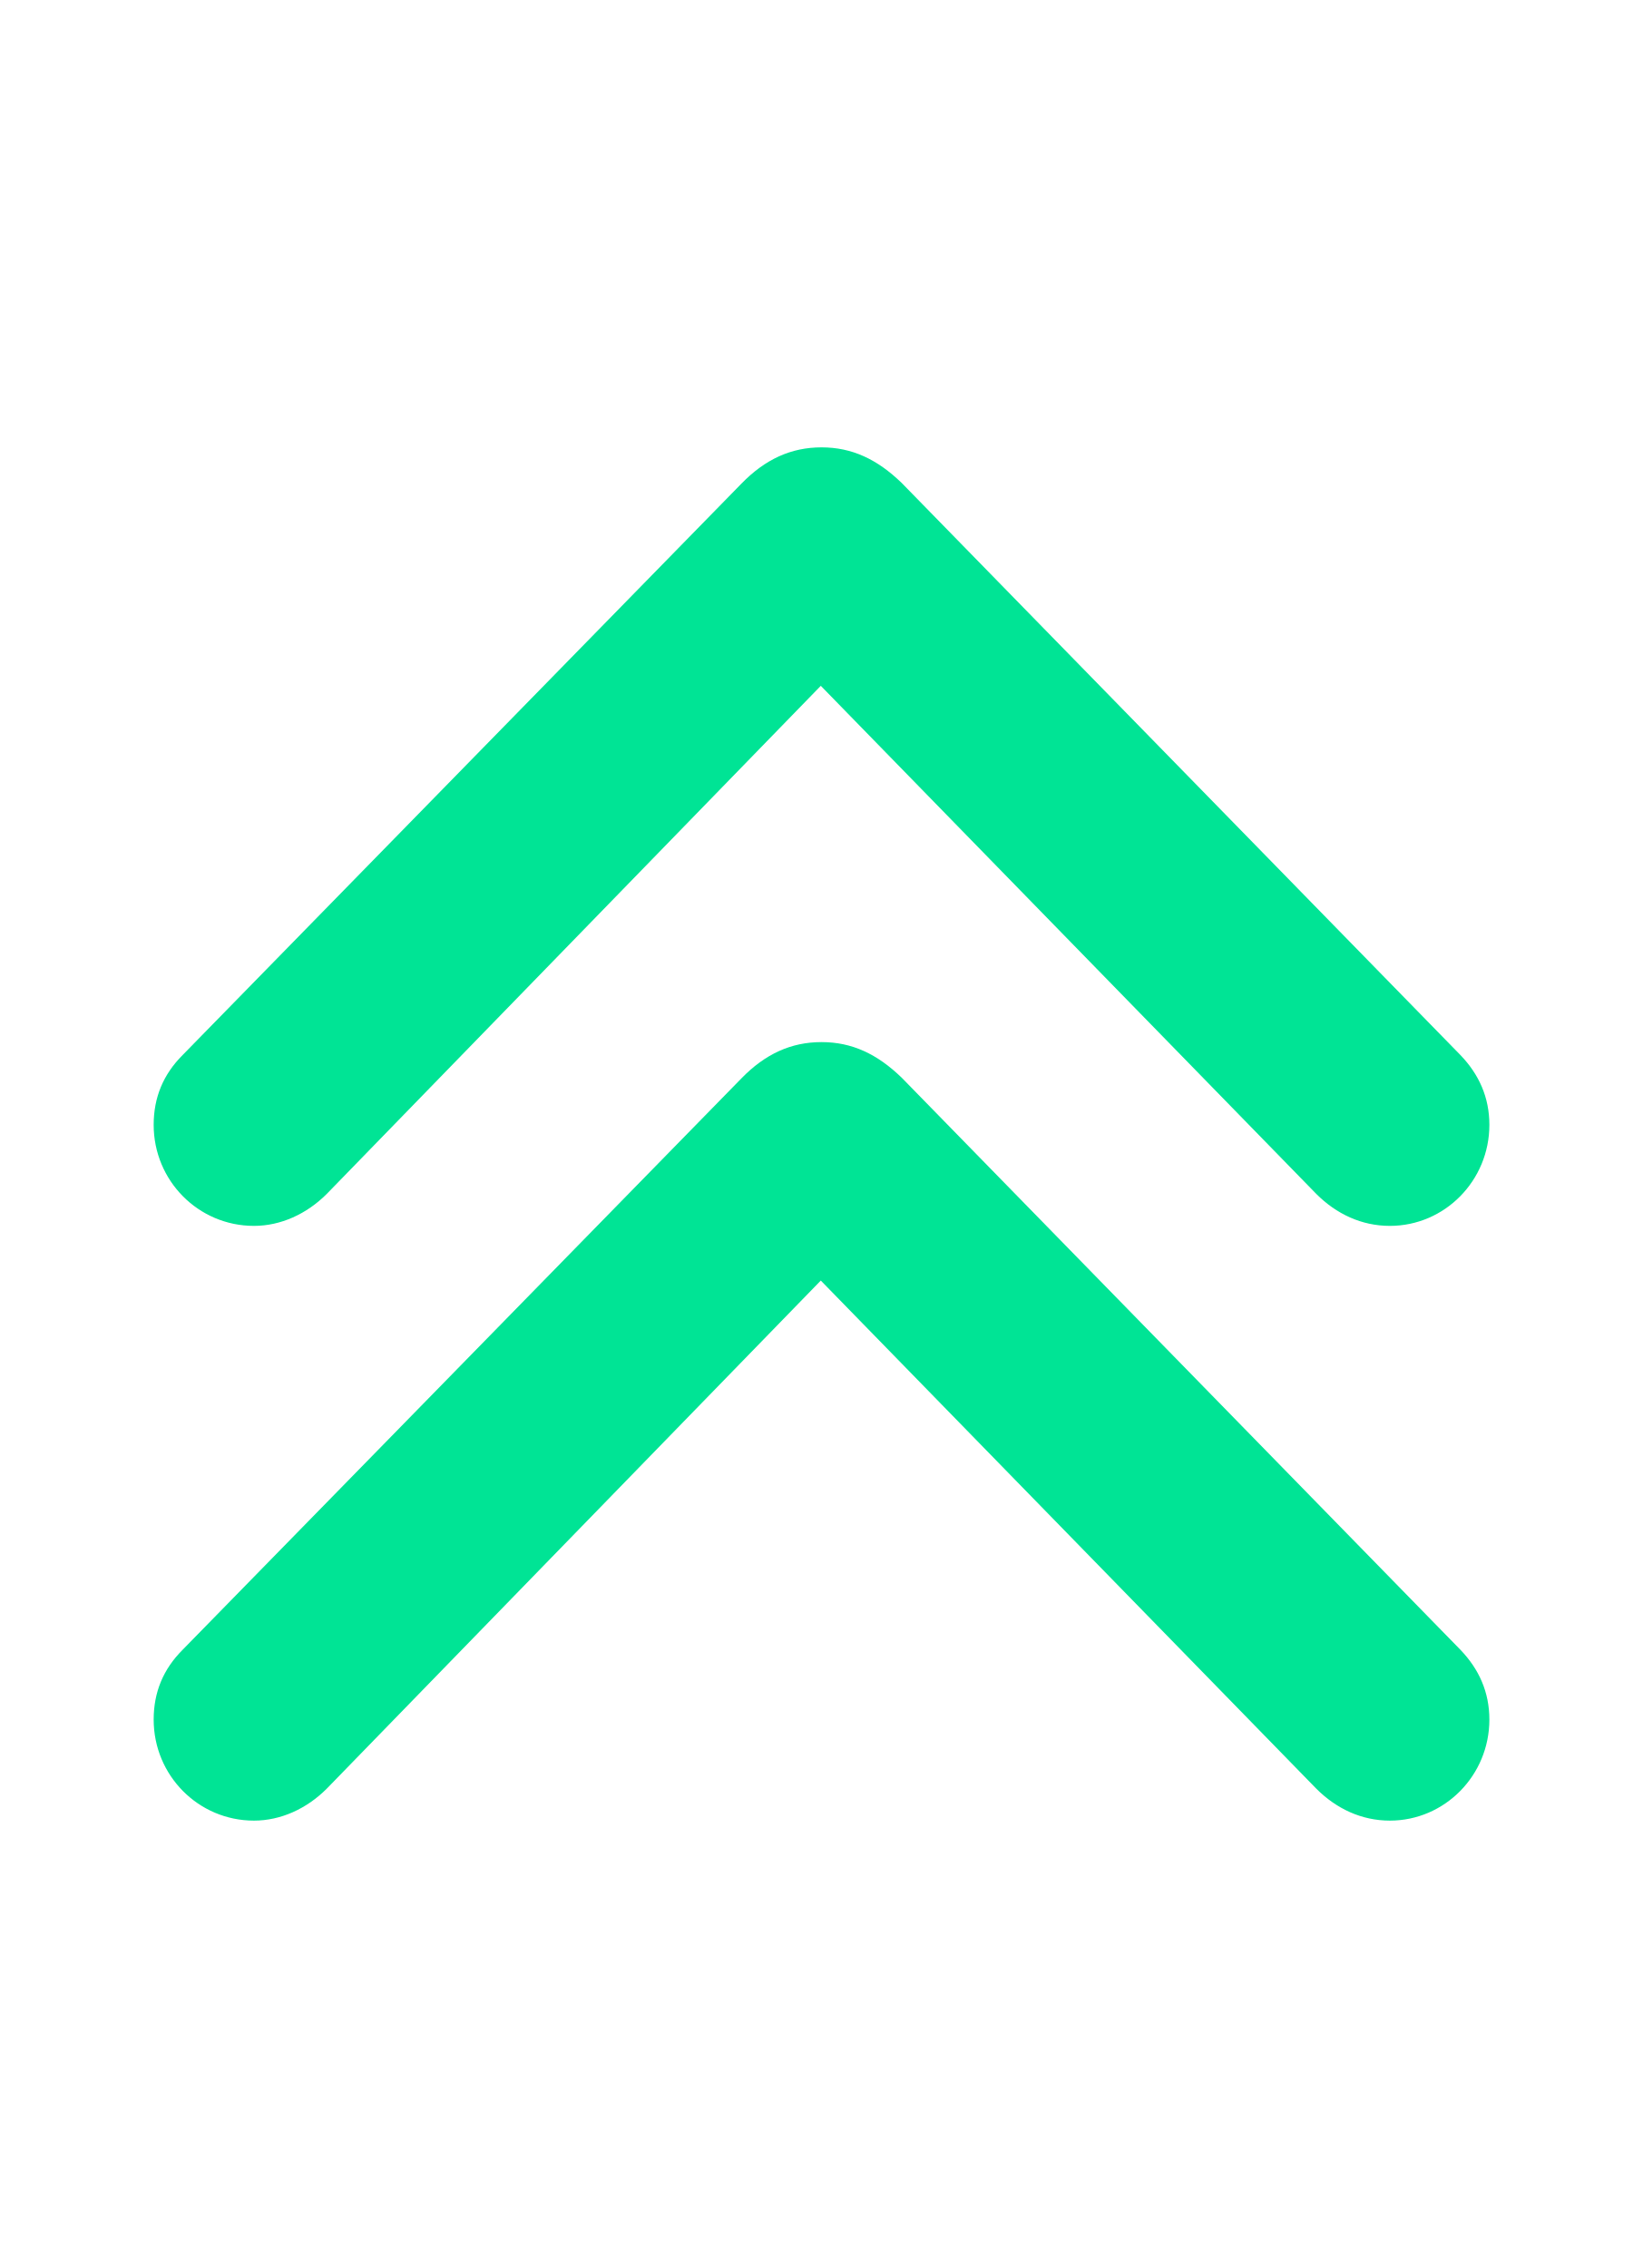
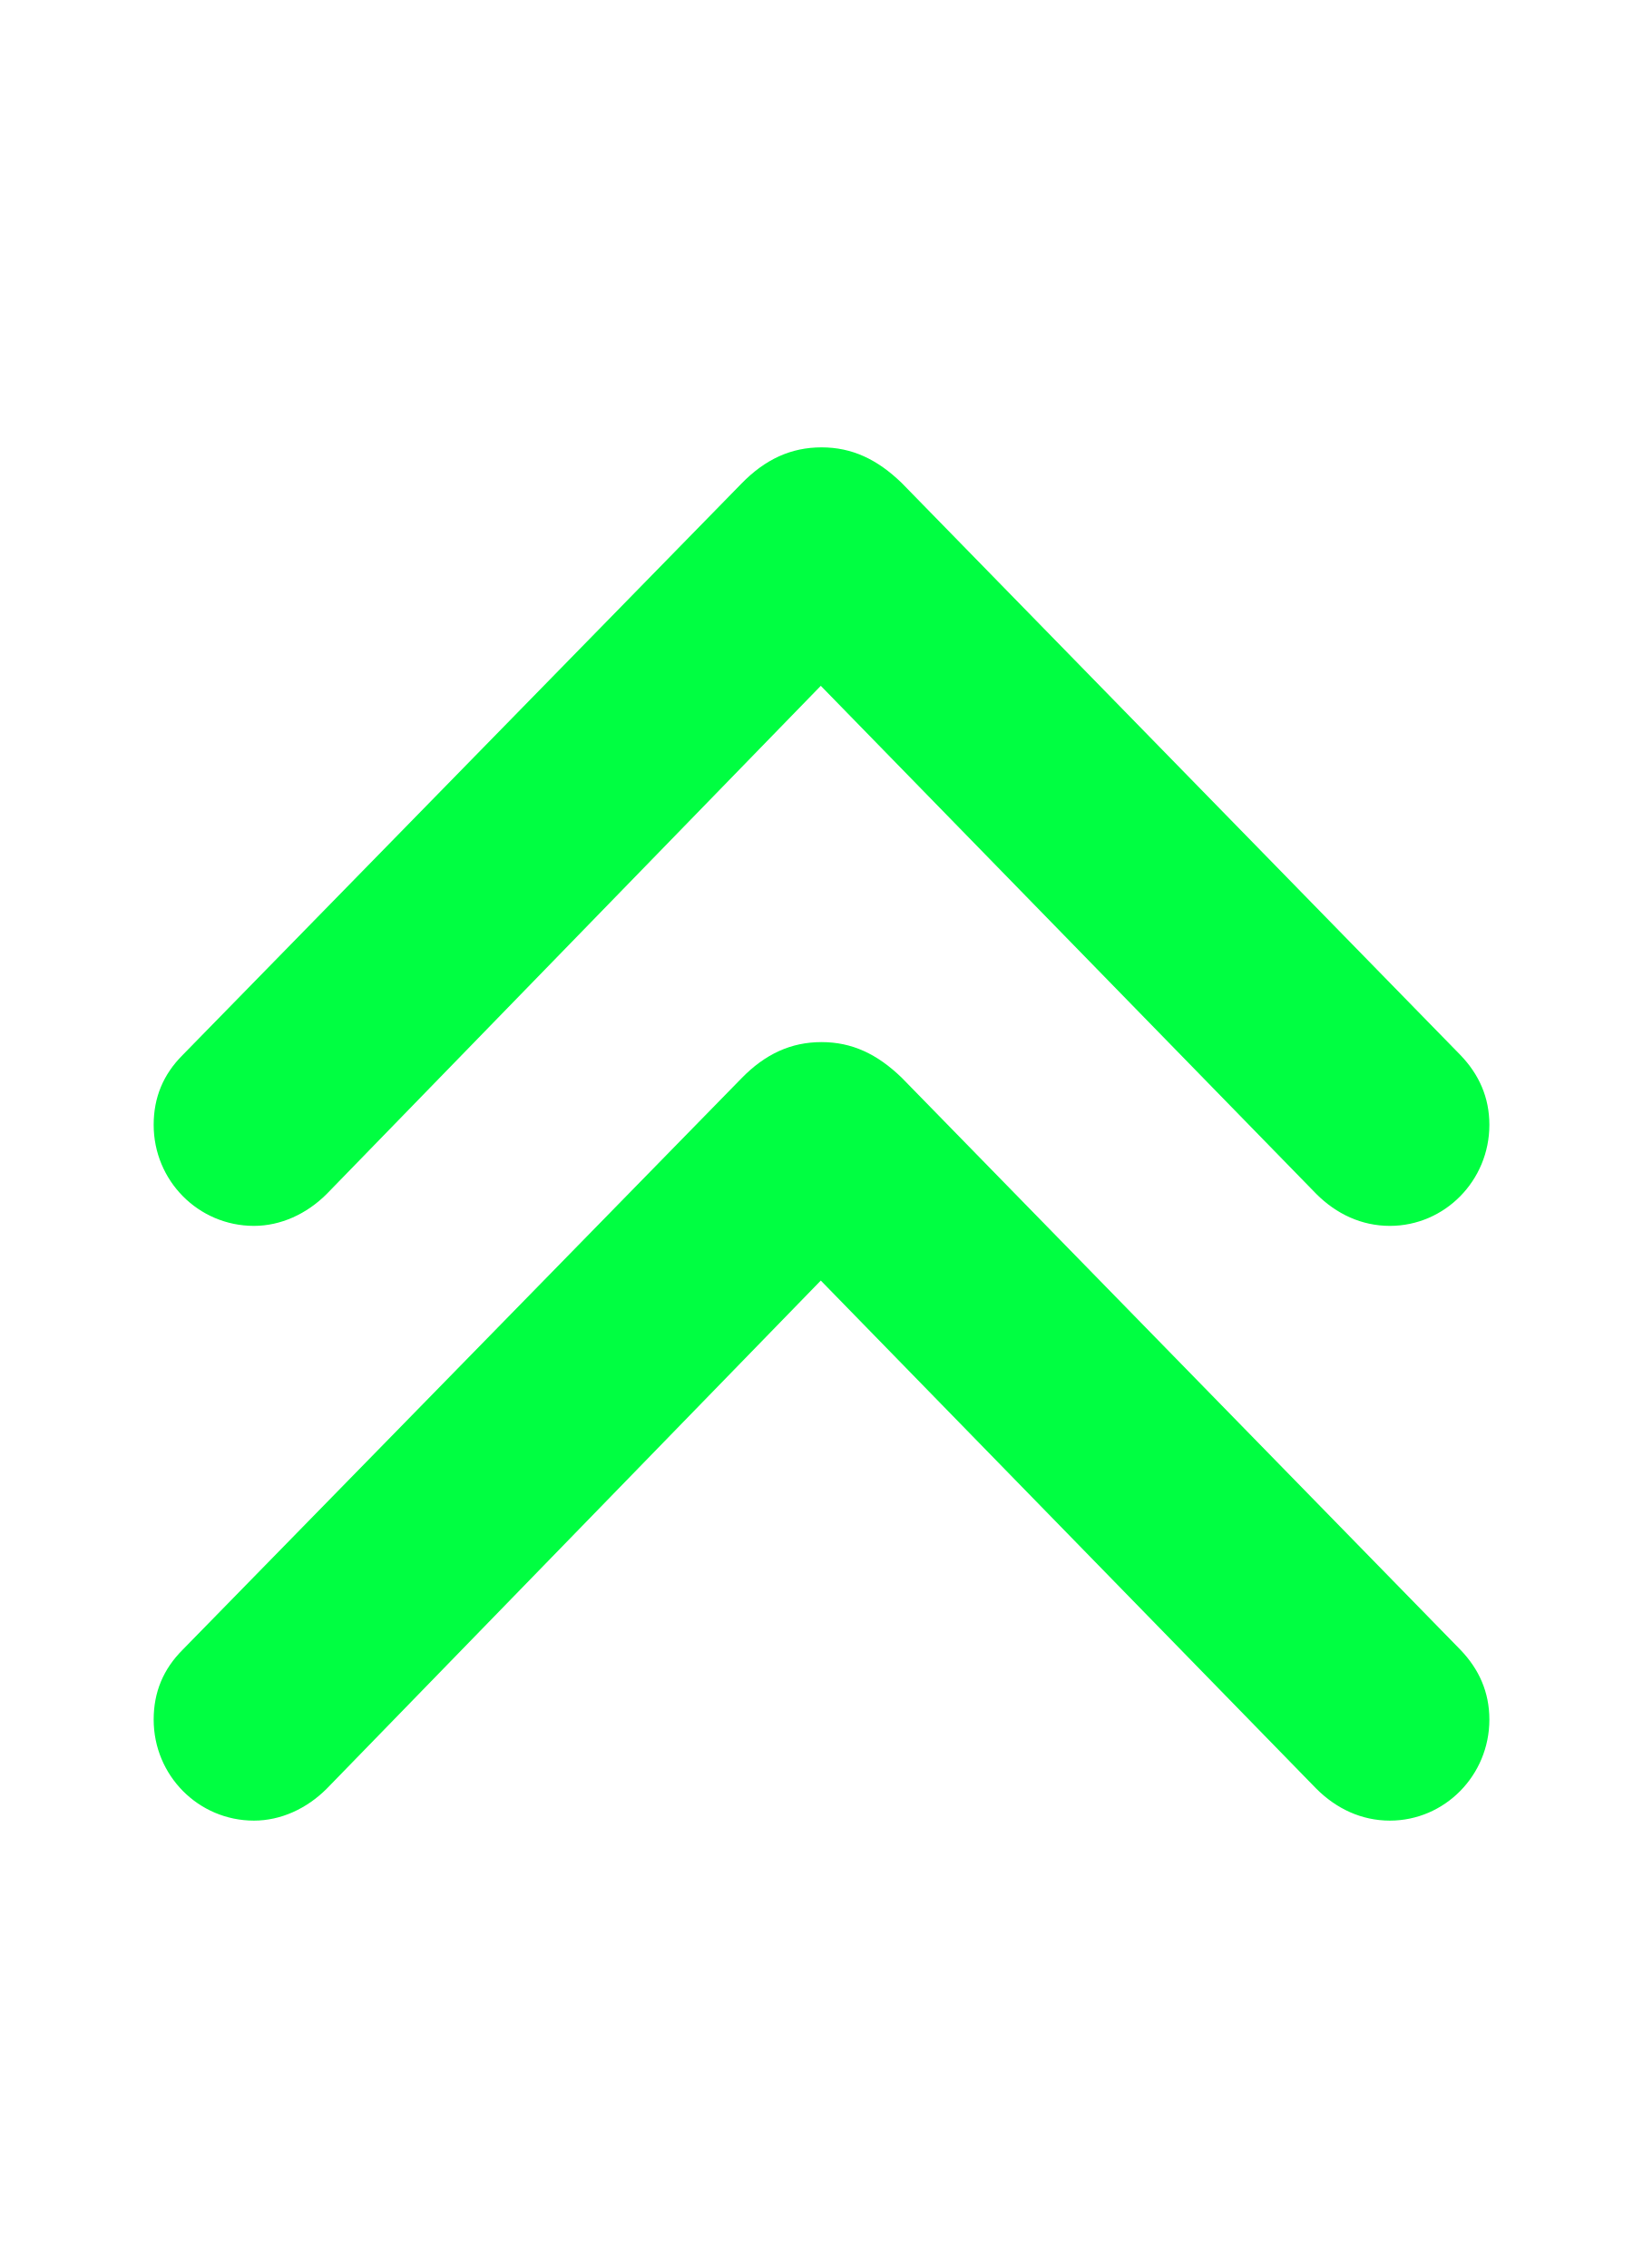
<svg xmlns="http://www.w3.org/2000/svg" width="100%" height="100%" viewBox="0 0 21 29" version="1.1" xml:space="preserve" style="fill-rule:evenodd;clip-rule:evenodd;stroke-linejoin:round;stroke-miterlimit:2;">
  <g transform="matrix(1,0,0,1,-390,0)">
    <g id="Artboard11" transform="matrix(1,0,0,1,-189.333,0)">
      <rect x="579.333" y="0" width="21" height="29" style="fill:none;" />
      <g transform="matrix(-1,1.22465e-16,-1.22465e-16,-1,1099.67,28.2076)">
        <g transform="matrix(0.389067,0,0,0.389067,392.311,17.0109)">
-           <path d="M302.061,14.076C303.062,14.076 303.916,13.685 304.698,12.879L323.057,-5.895C323.692,-6.53 324.009,-7.287 324.009,-8.19C324.009,-10.021 322.544,-11.51 320.713,-11.51C319.834,-11.51 318.98,-11.12 318.321,-10.46L302.085,6.239L285.801,-10.46C285.142,-11.12 284.312,-11.51 283.384,-11.51C281.578,-11.51 280.113,-10.021 280.113,-8.19C280.113,-7.287 280.454,-6.53 281.065,-5.895L299.424,12.904C300.23,13.685 301.06,14.076 302.061,14.076Z" style="fill:rgb(0,228,149);fill-rule:nonzero;" />
+           <path d="M302.061,14.076C303.062,14.076 303.916,13.685 304.698,12.879L323.057,-5.895C323.692,-6.53 324.009,-7.287 324.009,-8.19C324.009,-10.021 322.544,-11.51 320.713,-11.51C319.834,-11.51 318.98,-11.12 318.321,-10.46L302.085,6.239L285.801,-10.46C285.142,-11.12 284.312,-11.51 283.384,-11.51C281.578,-11.51 280.113,-10.021 280.113,-8.19C280.113,-7.287 280.454,-6.53 281.065,-5.895L299.424,12.904C300.23,13.685 301.06,14.076 302.061,14.076Z" style="fill:rgb(0,255,65);fill-rule:nonzero;" />
        </g>
        <g transform="matrix(0.389067,0,0,0.389067,392.311,9.40622)">
-           <path d="M302.061,14.076C303.062,14.076 303.916,13.685 304.698,12.879L323.057,-5.895C323.692,-6.53 324.009,-7.287 324.009,-8.19C324.009,-10.021 322.544,-11.51 320.713,-11.51C319.834,-11.51 318.98,-11.12 318.321,-10.46L302.085,6.239L285.801,-10.46C285.142,-11.12 284.312,-11.51 283.384,-11.51C281.578,-11.51 280.113,-10.021 280.113,-8.19C280.113,-7.287 280.454,-6.53 281.065,-5.895L299.424,12.904C300.23,13.685 301.06,14.076 302.061,14.076Z" style="fill:rgb(0,228,149);fill-rule:nonzero;" />
+           <path d="M302.061,14.076C303.062,14.076 303.916,13.685 304.698,12.879L323.057,-5.895C323.692,-6.53 324.009,-7.287 324.009,-8.19C324.009,-10.021 322.544,-11.51 320.713,-11.51C319.834,-11.51 318.98,-11.12 318.321,-10.46L302.085,6.239L285.801,-10.46C285.142,-11.12 284.312,-11.51 283.384,-11.51C281.578,-11.51 280.113,-10.021 280.113,-8.19C280.113,-7.287 280.454,-6.53 281.065,-5.895L299.424,12.904C300.23,13.685 301.06,14.076 302.061,14.076Z" style="fill:rgb(0,255,65);fill-rule:nonzero;" />
        </g>
      </g>
    </g>
  </g>
</svg>
